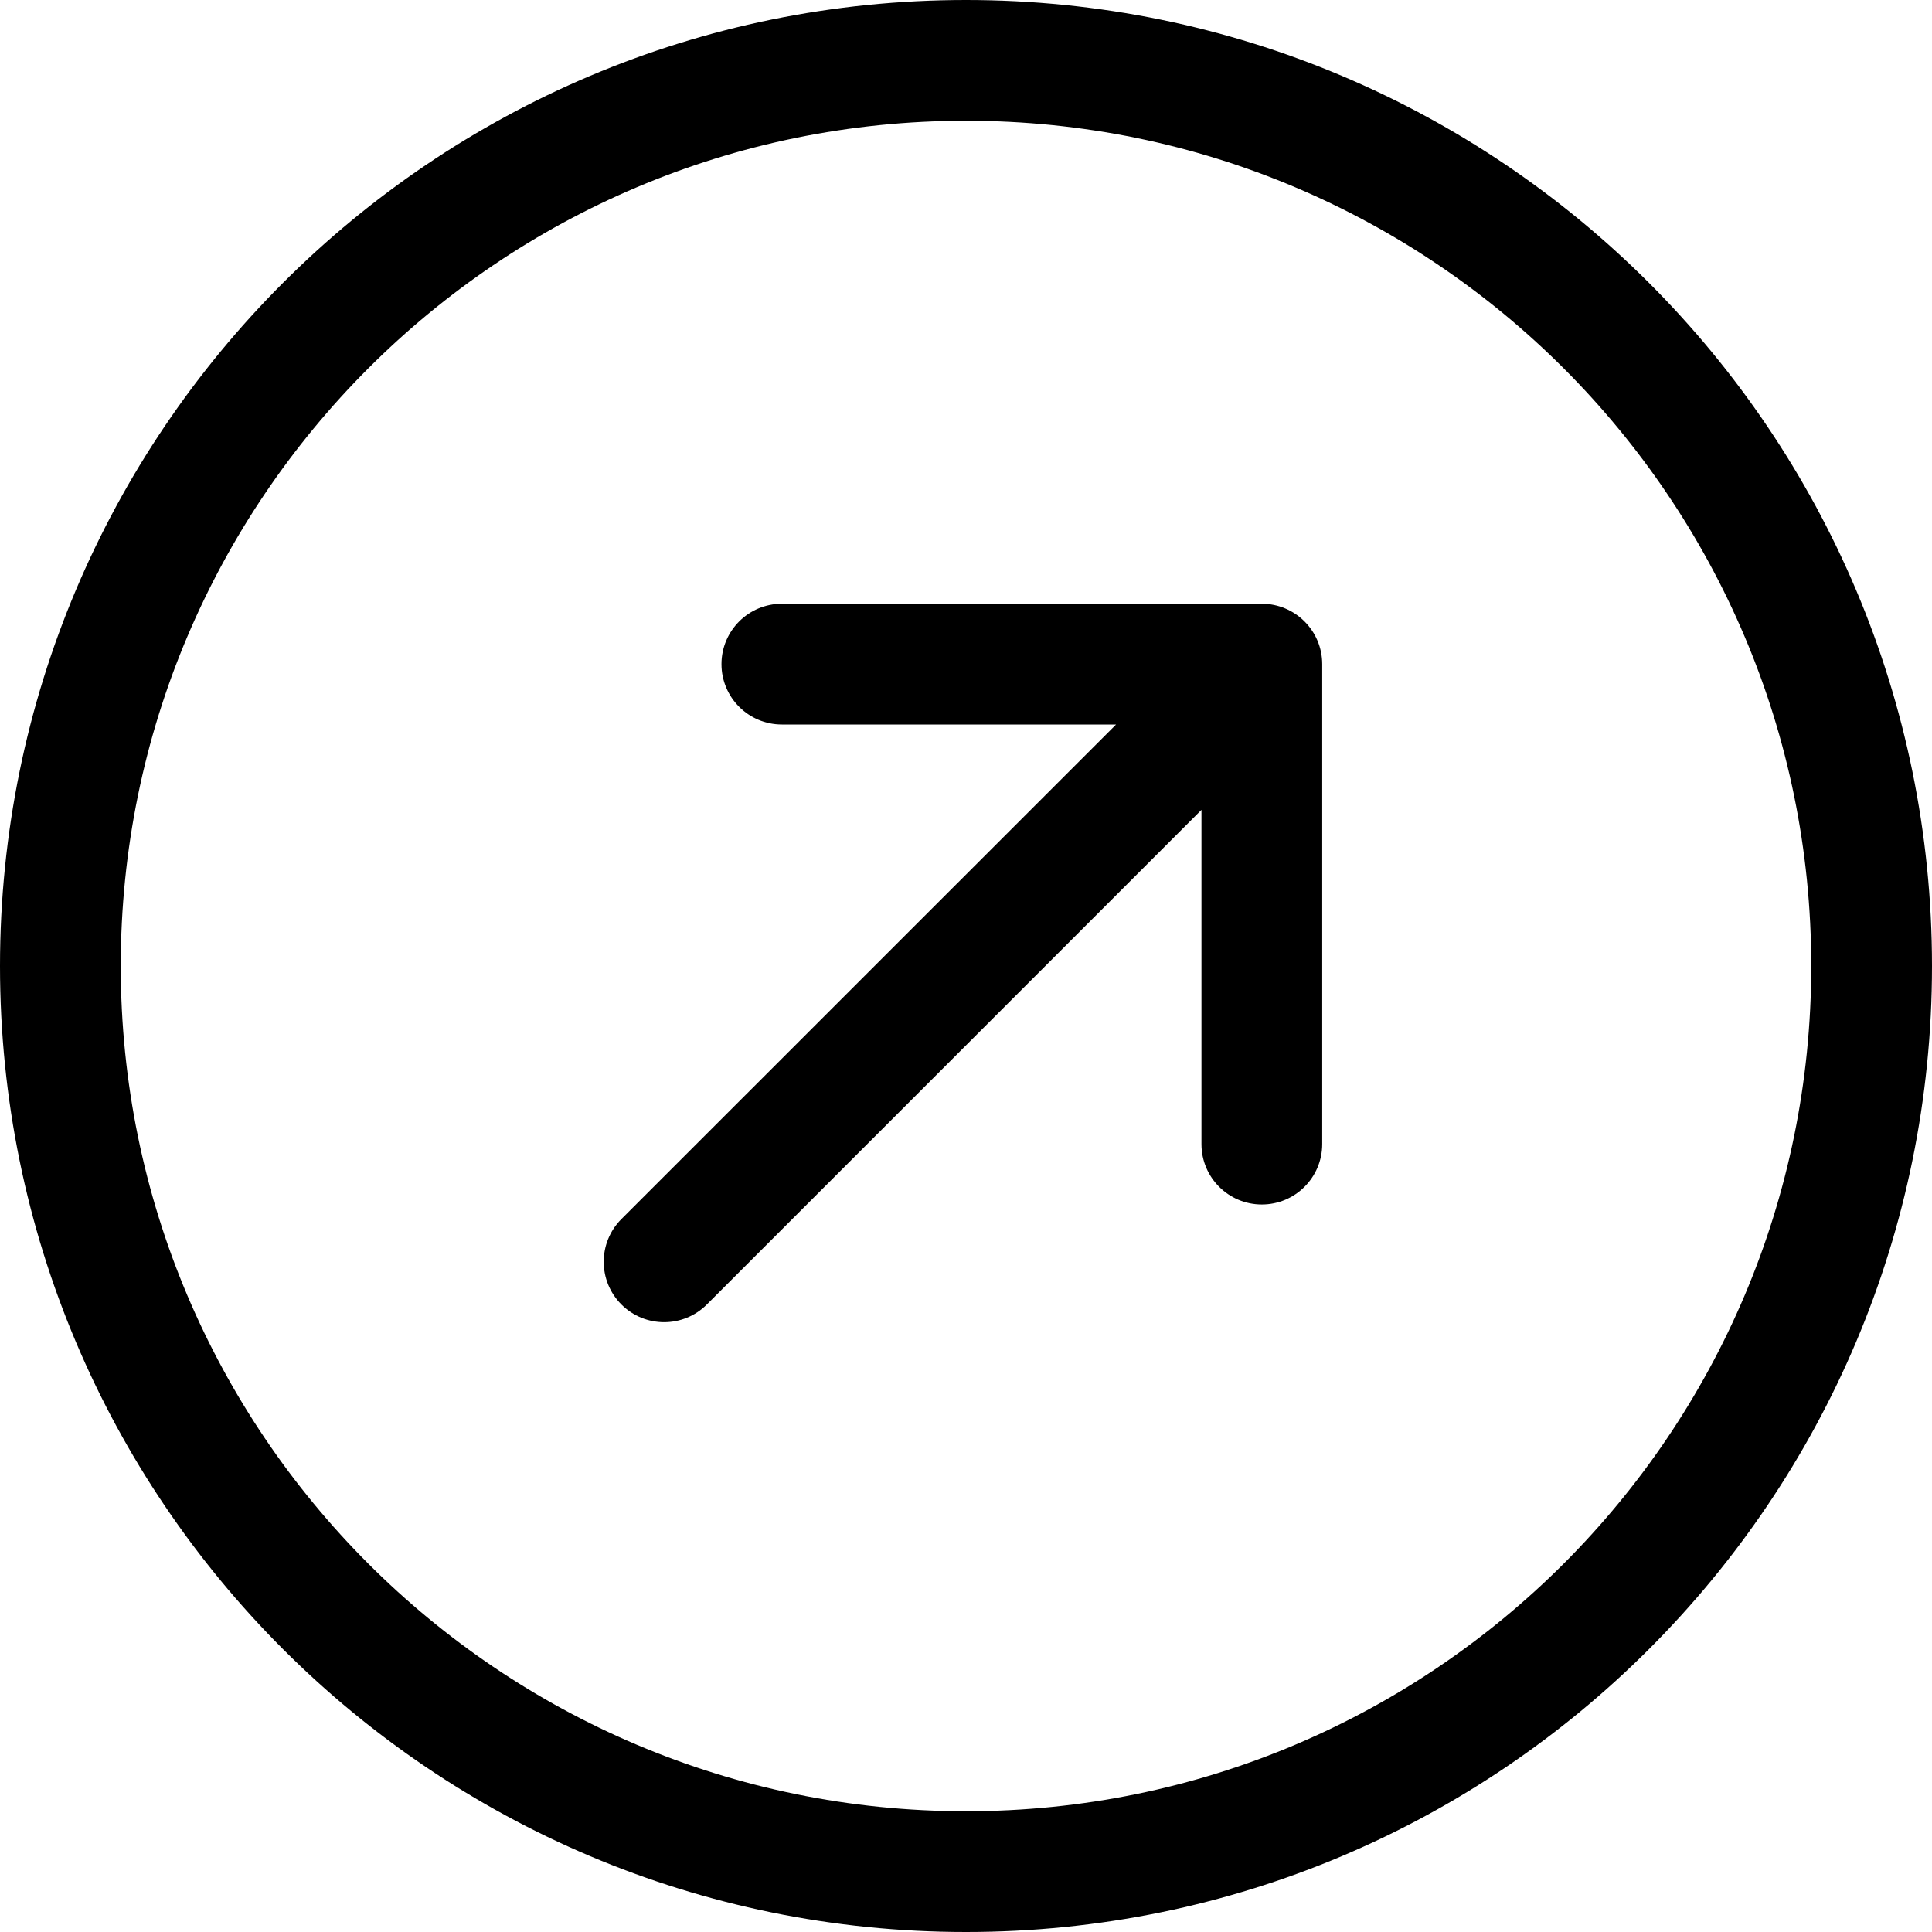
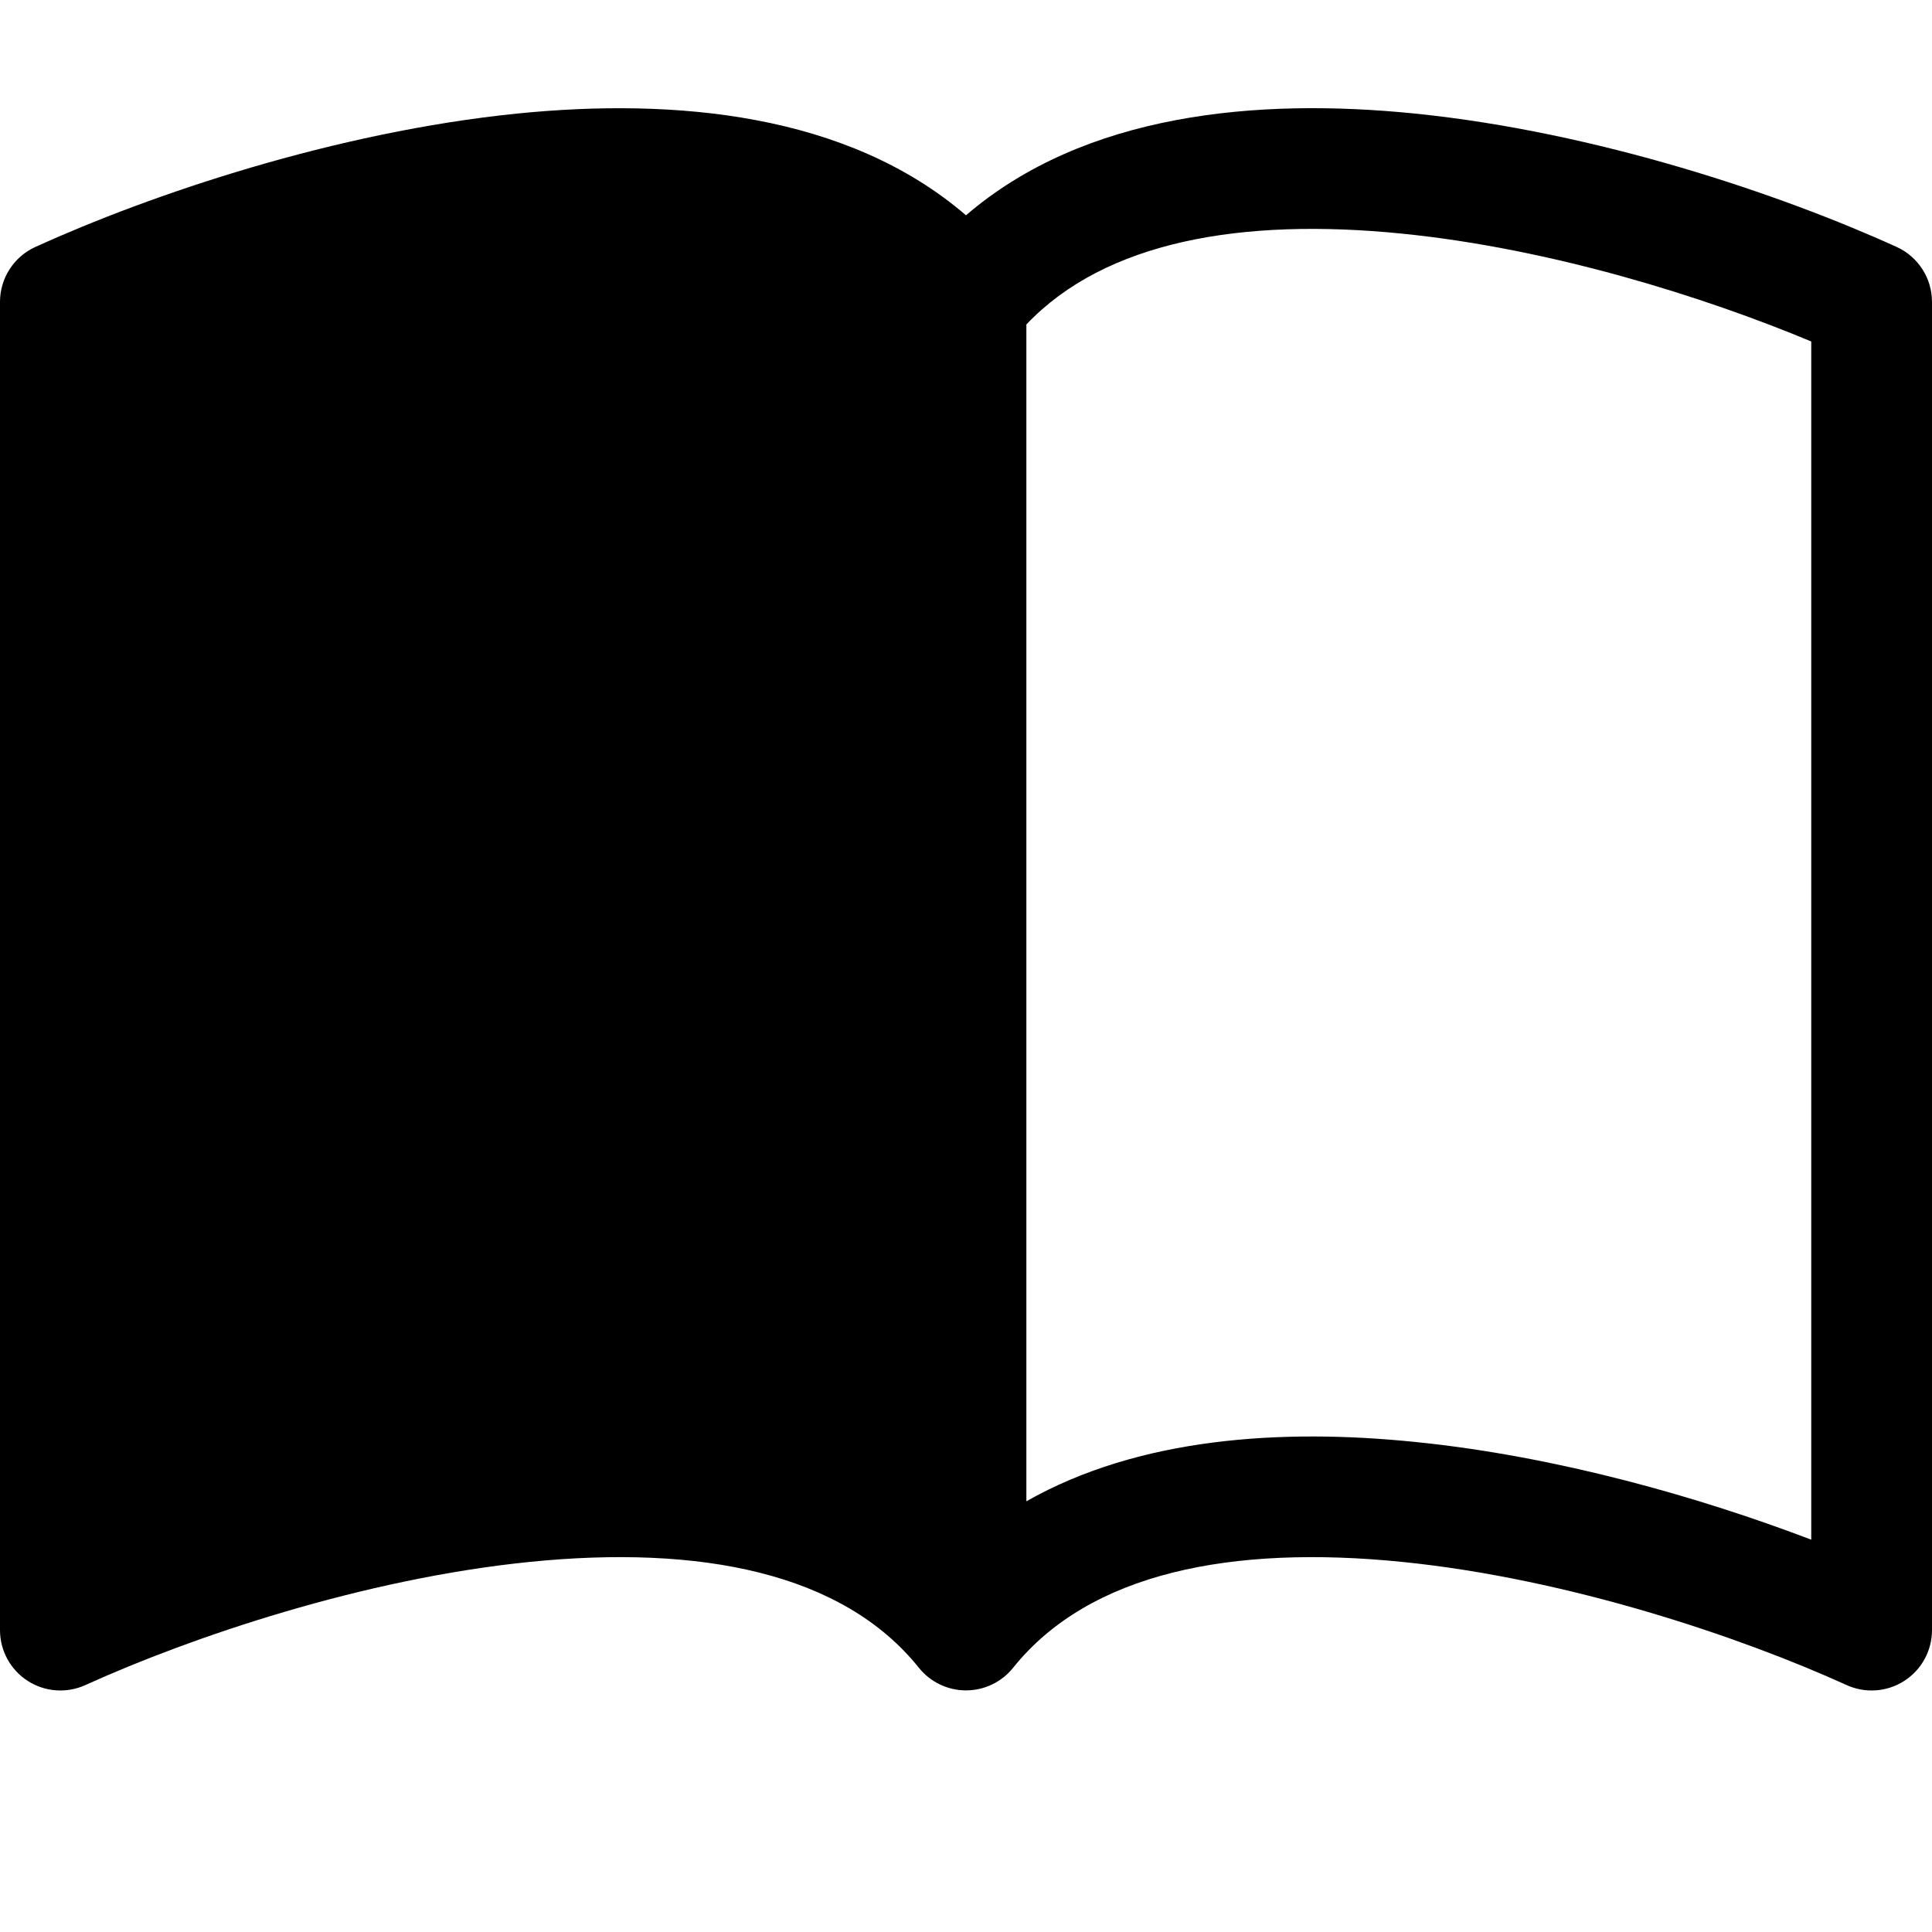
- <svg xmlns="http://www.w3.org/2000/svg" width="16" height="16" fill="currentColor" class="bi bi-arrow-up-right-circle" viewBox="0 0 16 16">
-   <path fill-rule="evenodd" d="M1 8a7 7 0 1 0 14 0A7 7 0 0 0 1 8zm15 0A8 8 0 1 1 0 8a8 8 0 0 1 16 0zM5.854 10.803a.5.5 0 1 1-.708-.707L9.243 6H6.475a.5.5 0 1 1 0-1h3.975a.5.5 0 0 1 .5.5v3.975a.5.5 0 1 1-1 0V6.707l-4.096 4.096z" />
+ <svg xmlns="http://www.w3.org/2000/svg" width="16" height="16" fill="currentColor" class="bi bi-book-half" viewBox="0 0 16 16">
+   <path d="M8.5 2.687c.654-.689 1.782-.886 3.112-.752 1.234.124 2.503.523 3.388.893v9.923c-.918-.35-2.107-.692-3.287-.81-1.094-.111-2.278-.039-3.213.492V2.687zM8 1.783C7.015.936 5.587.81 4.287.94c-1.514.153-3.042.672-3.994 1.105A.5.5 0 0 0 0 2.5v11a.5.5 0 0 0 .707.455c.882-.4 2.303-.881 3.68-1.02 1.409-.142 2.59.087 3.223.877a.5.5 0 0 0 .78 0c.633-.79 1.814-1.019 3.222-.877 1.378.139 2.8.62 3.681 1.02A.5.5 0 0 0 16 13.5v-11a.5.5 0 0 0-.293-.455c-.952-.433-2.48-.952-3.994-1.105C10.413.809 8.985.936 8 1.783z" />
</svg>
